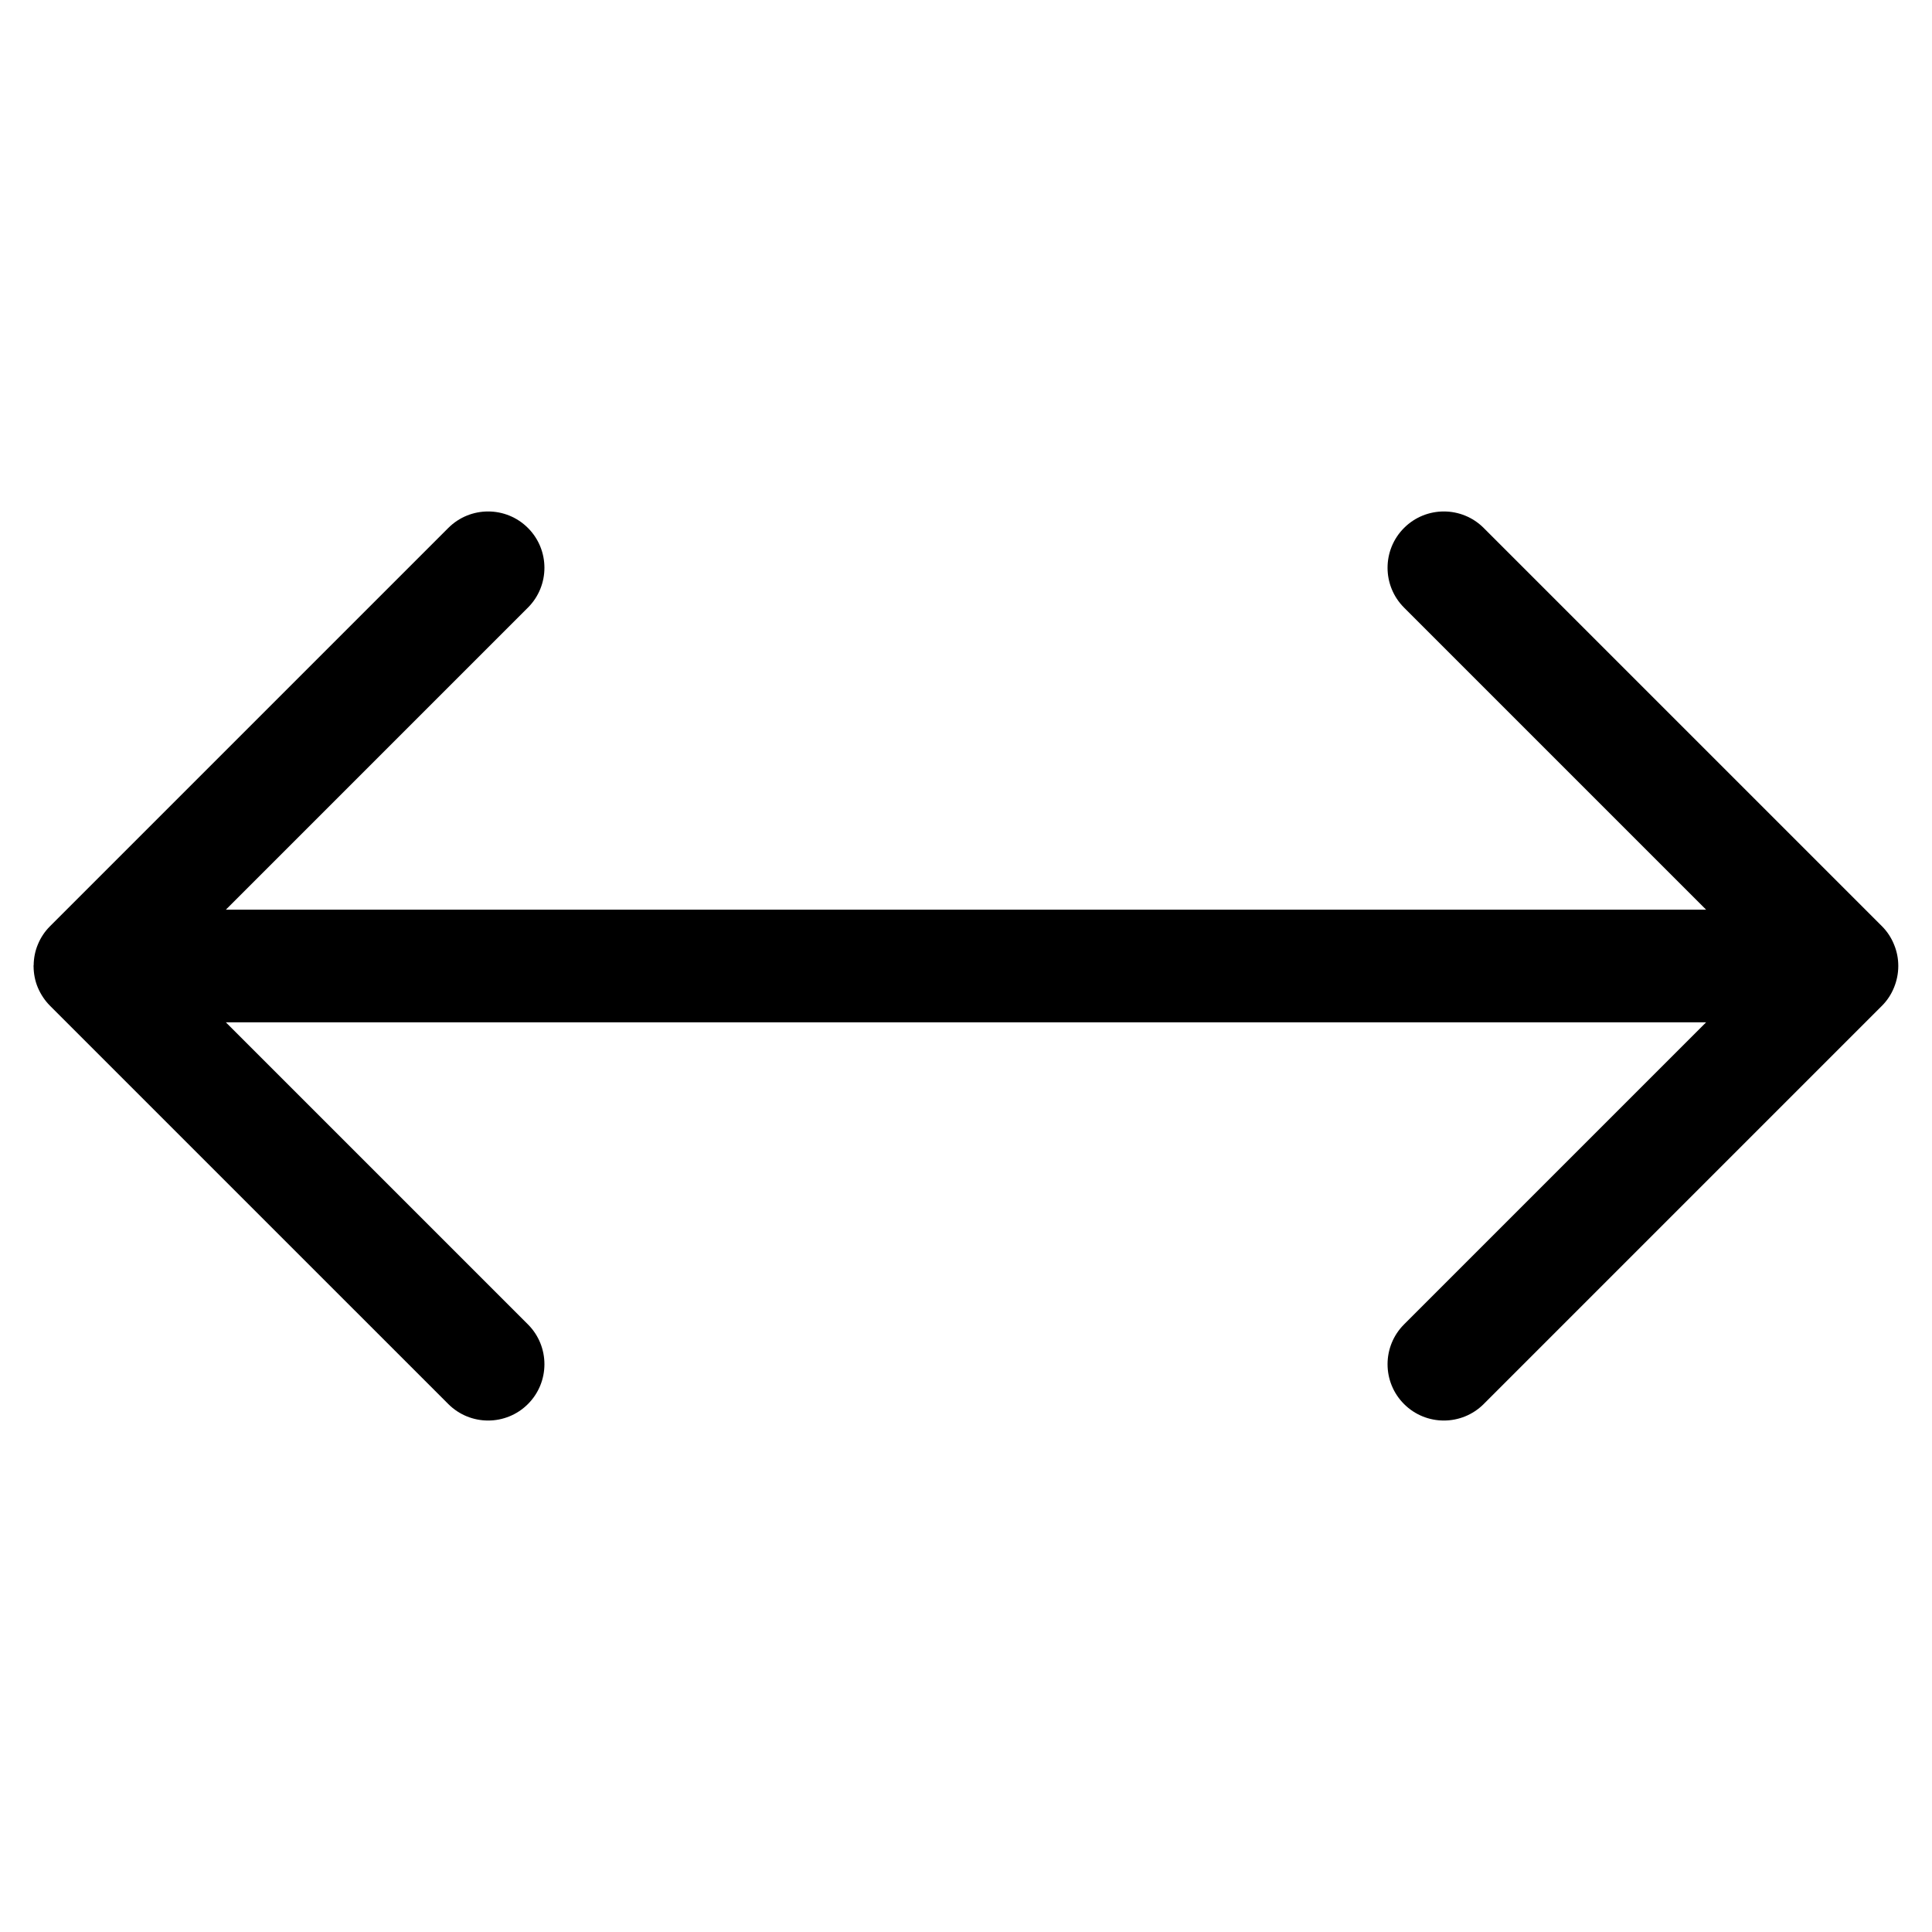
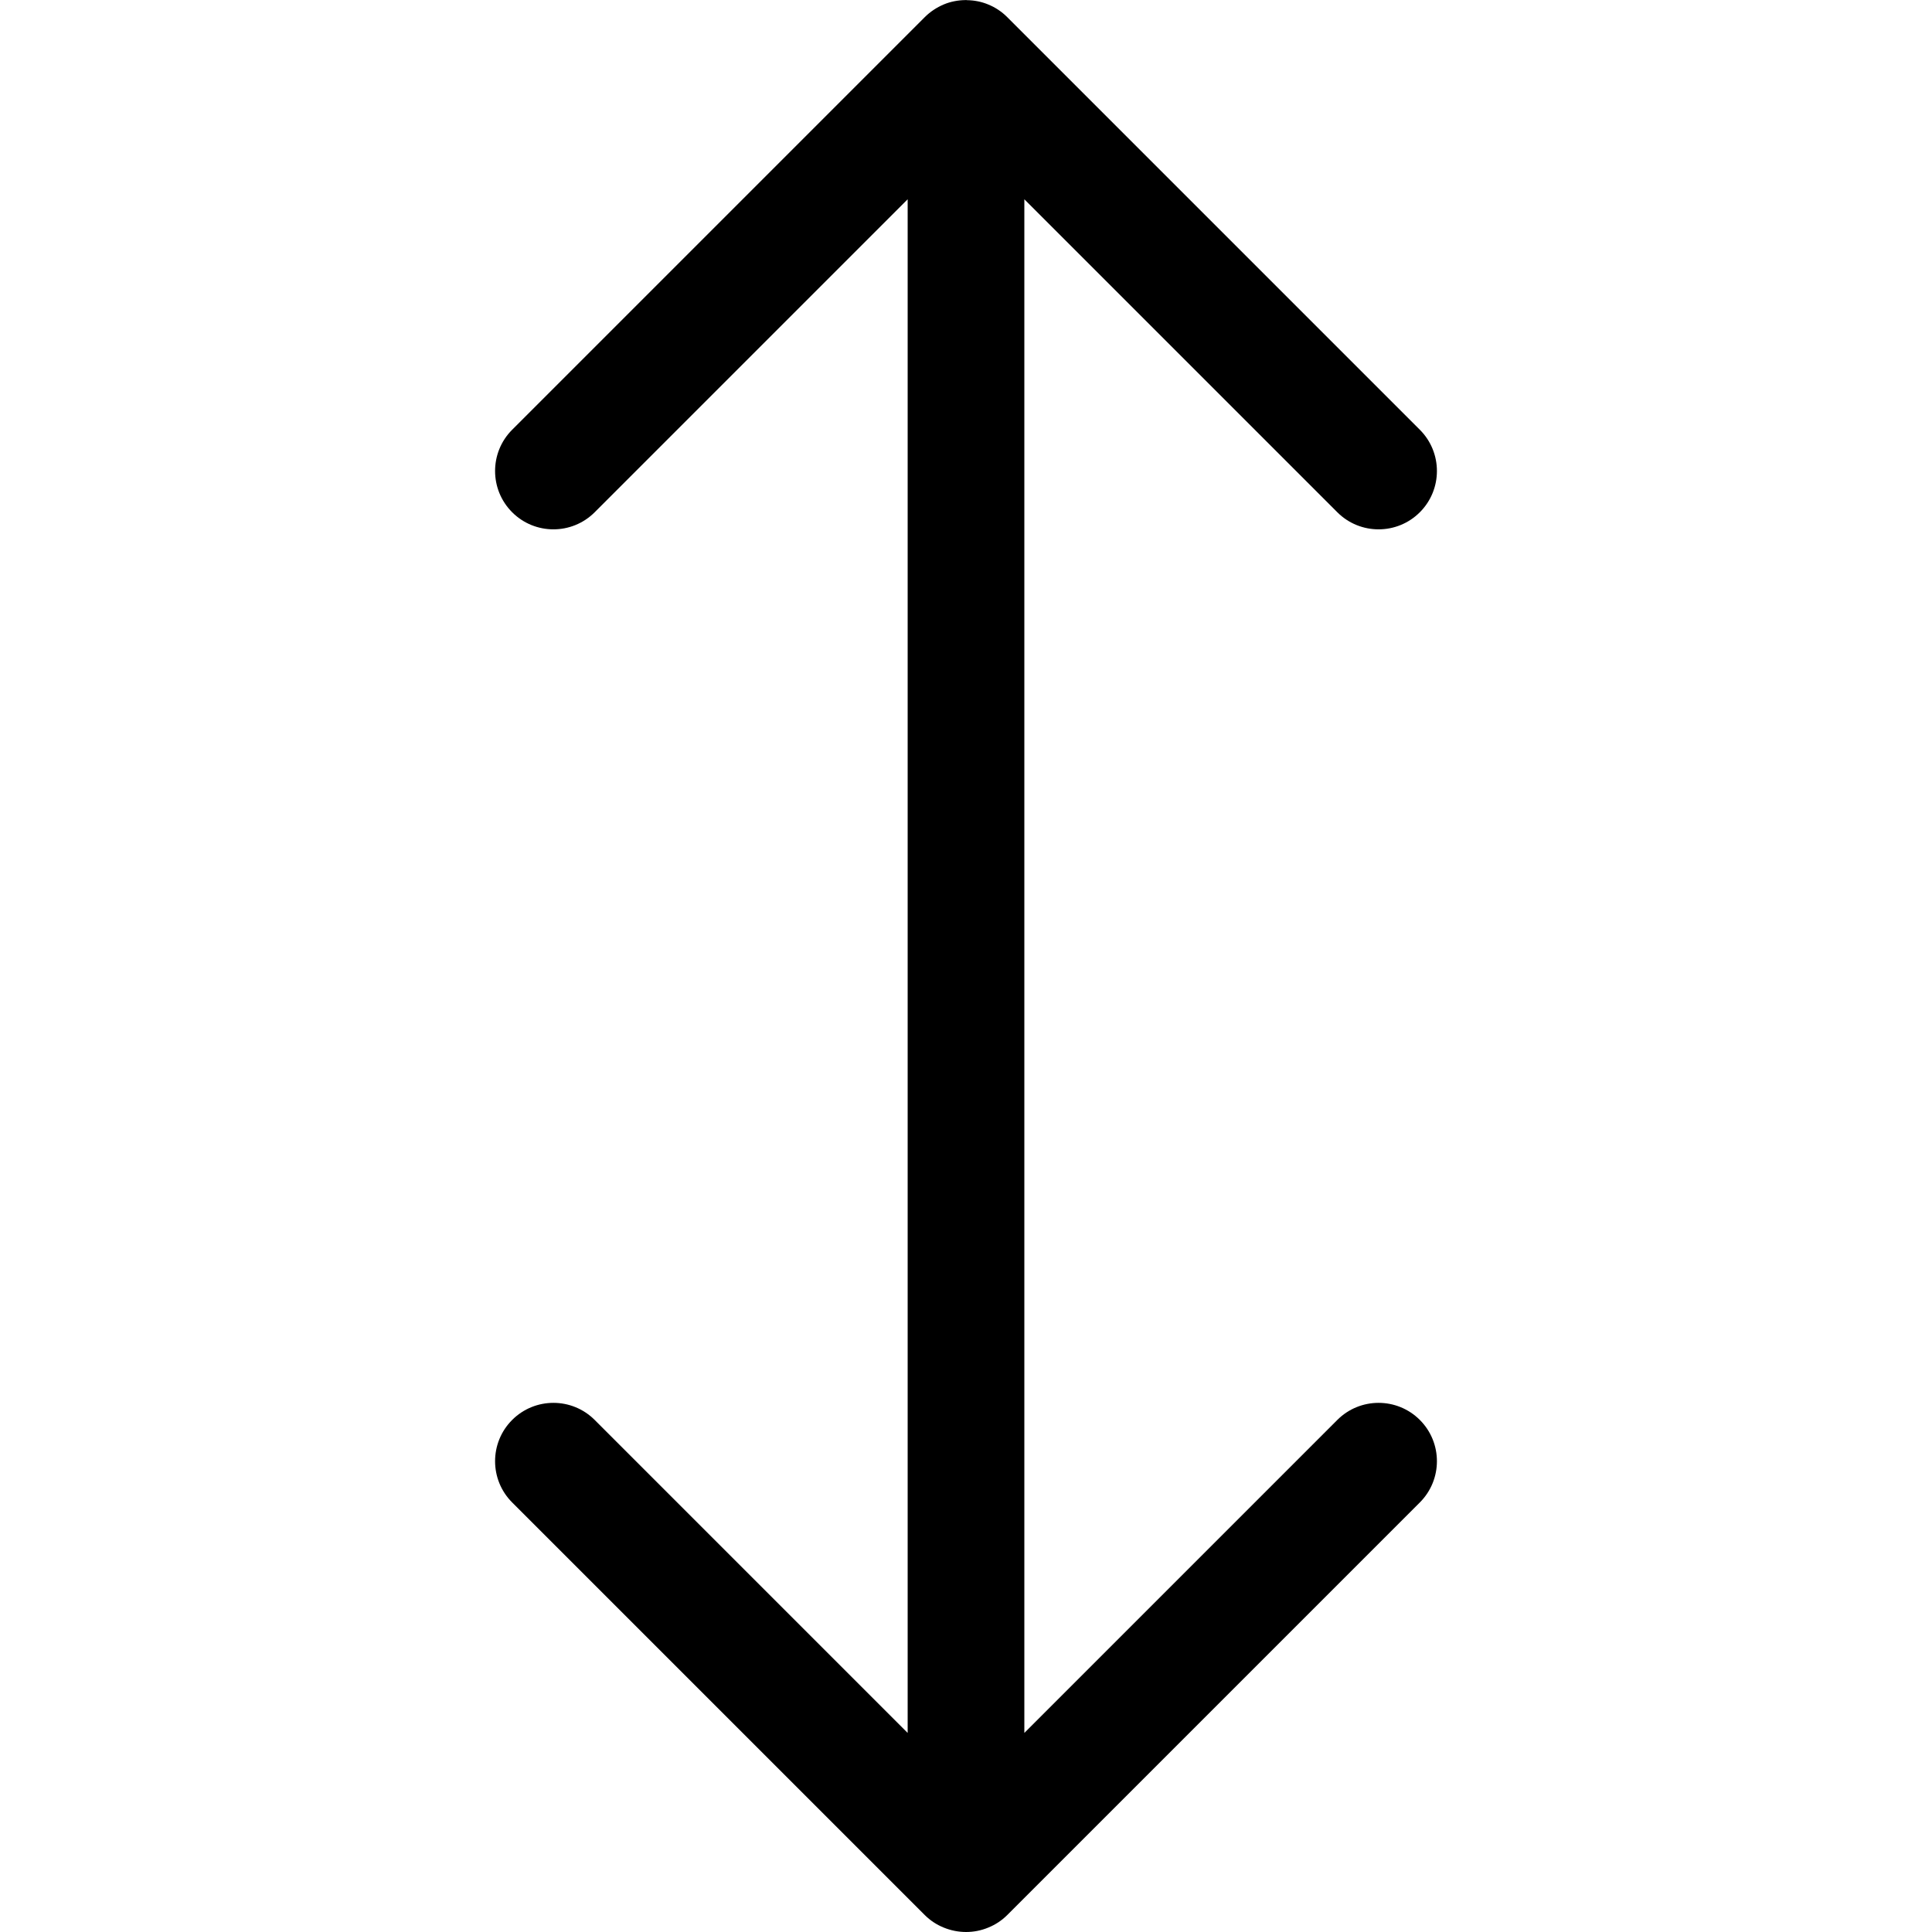
<svg xmlns="http://www.w3.org/2000/svg" width="32" height="32" viewBox="0 0 32 32" fill="#000000" version="1.1" id="svg6">
  <defs id="defs10" />
-   <g id="g4" transform="matrix(0.6595886,0.6595886,-0.6595886,0.6595886,15.99989,-5.106834)">
+   <g id="g4" transform="matrix(-0.6833628,0.6833628,-0.6833628,-0.6833628,37.86761,16.00162)">
    <path d="m 5,16 c -0.552,0 -1,0.448 -1,1 v 10 c 0,0.002 0,0.002 0,0.004 0,0.13 0.026,0.258 0.076,0.378 0.048,0.118 0.12,0.224 0.208,0.314 0.004,0.004 0.004,0.008 0.008,0.012 0.002,0.002 0.006,0.002 0.008,0.006 0.09,0.088 0.198,0.162 0.316,0.21 C 4.74,27.974 4.87,28 5,28 h 10 c 0.552,0 1,-0.448 1,-1 0,-0.552 -0.448,-1 -1,-1 H 7.414 L 26,7.414 V 15 c 0,0.552 0.448,1 1,1 0.552,0 1,-0.448 1,-1 V 5 5 C 28,4.87 27.974,4.74 27.922,4.618 27.82,4.374 27.626,4.178 27.382,4.078 27.26,4.026 27.13,4 27,4 H 17 c -0.552,0 -1,0.448 -1,1 0,0.552 0.448,1 1,1 h 7.586 L 6,24.586 V 17 C 6,16.448 5.552,16 5,16 Z" id="path2" />
  </g>
</svg>
